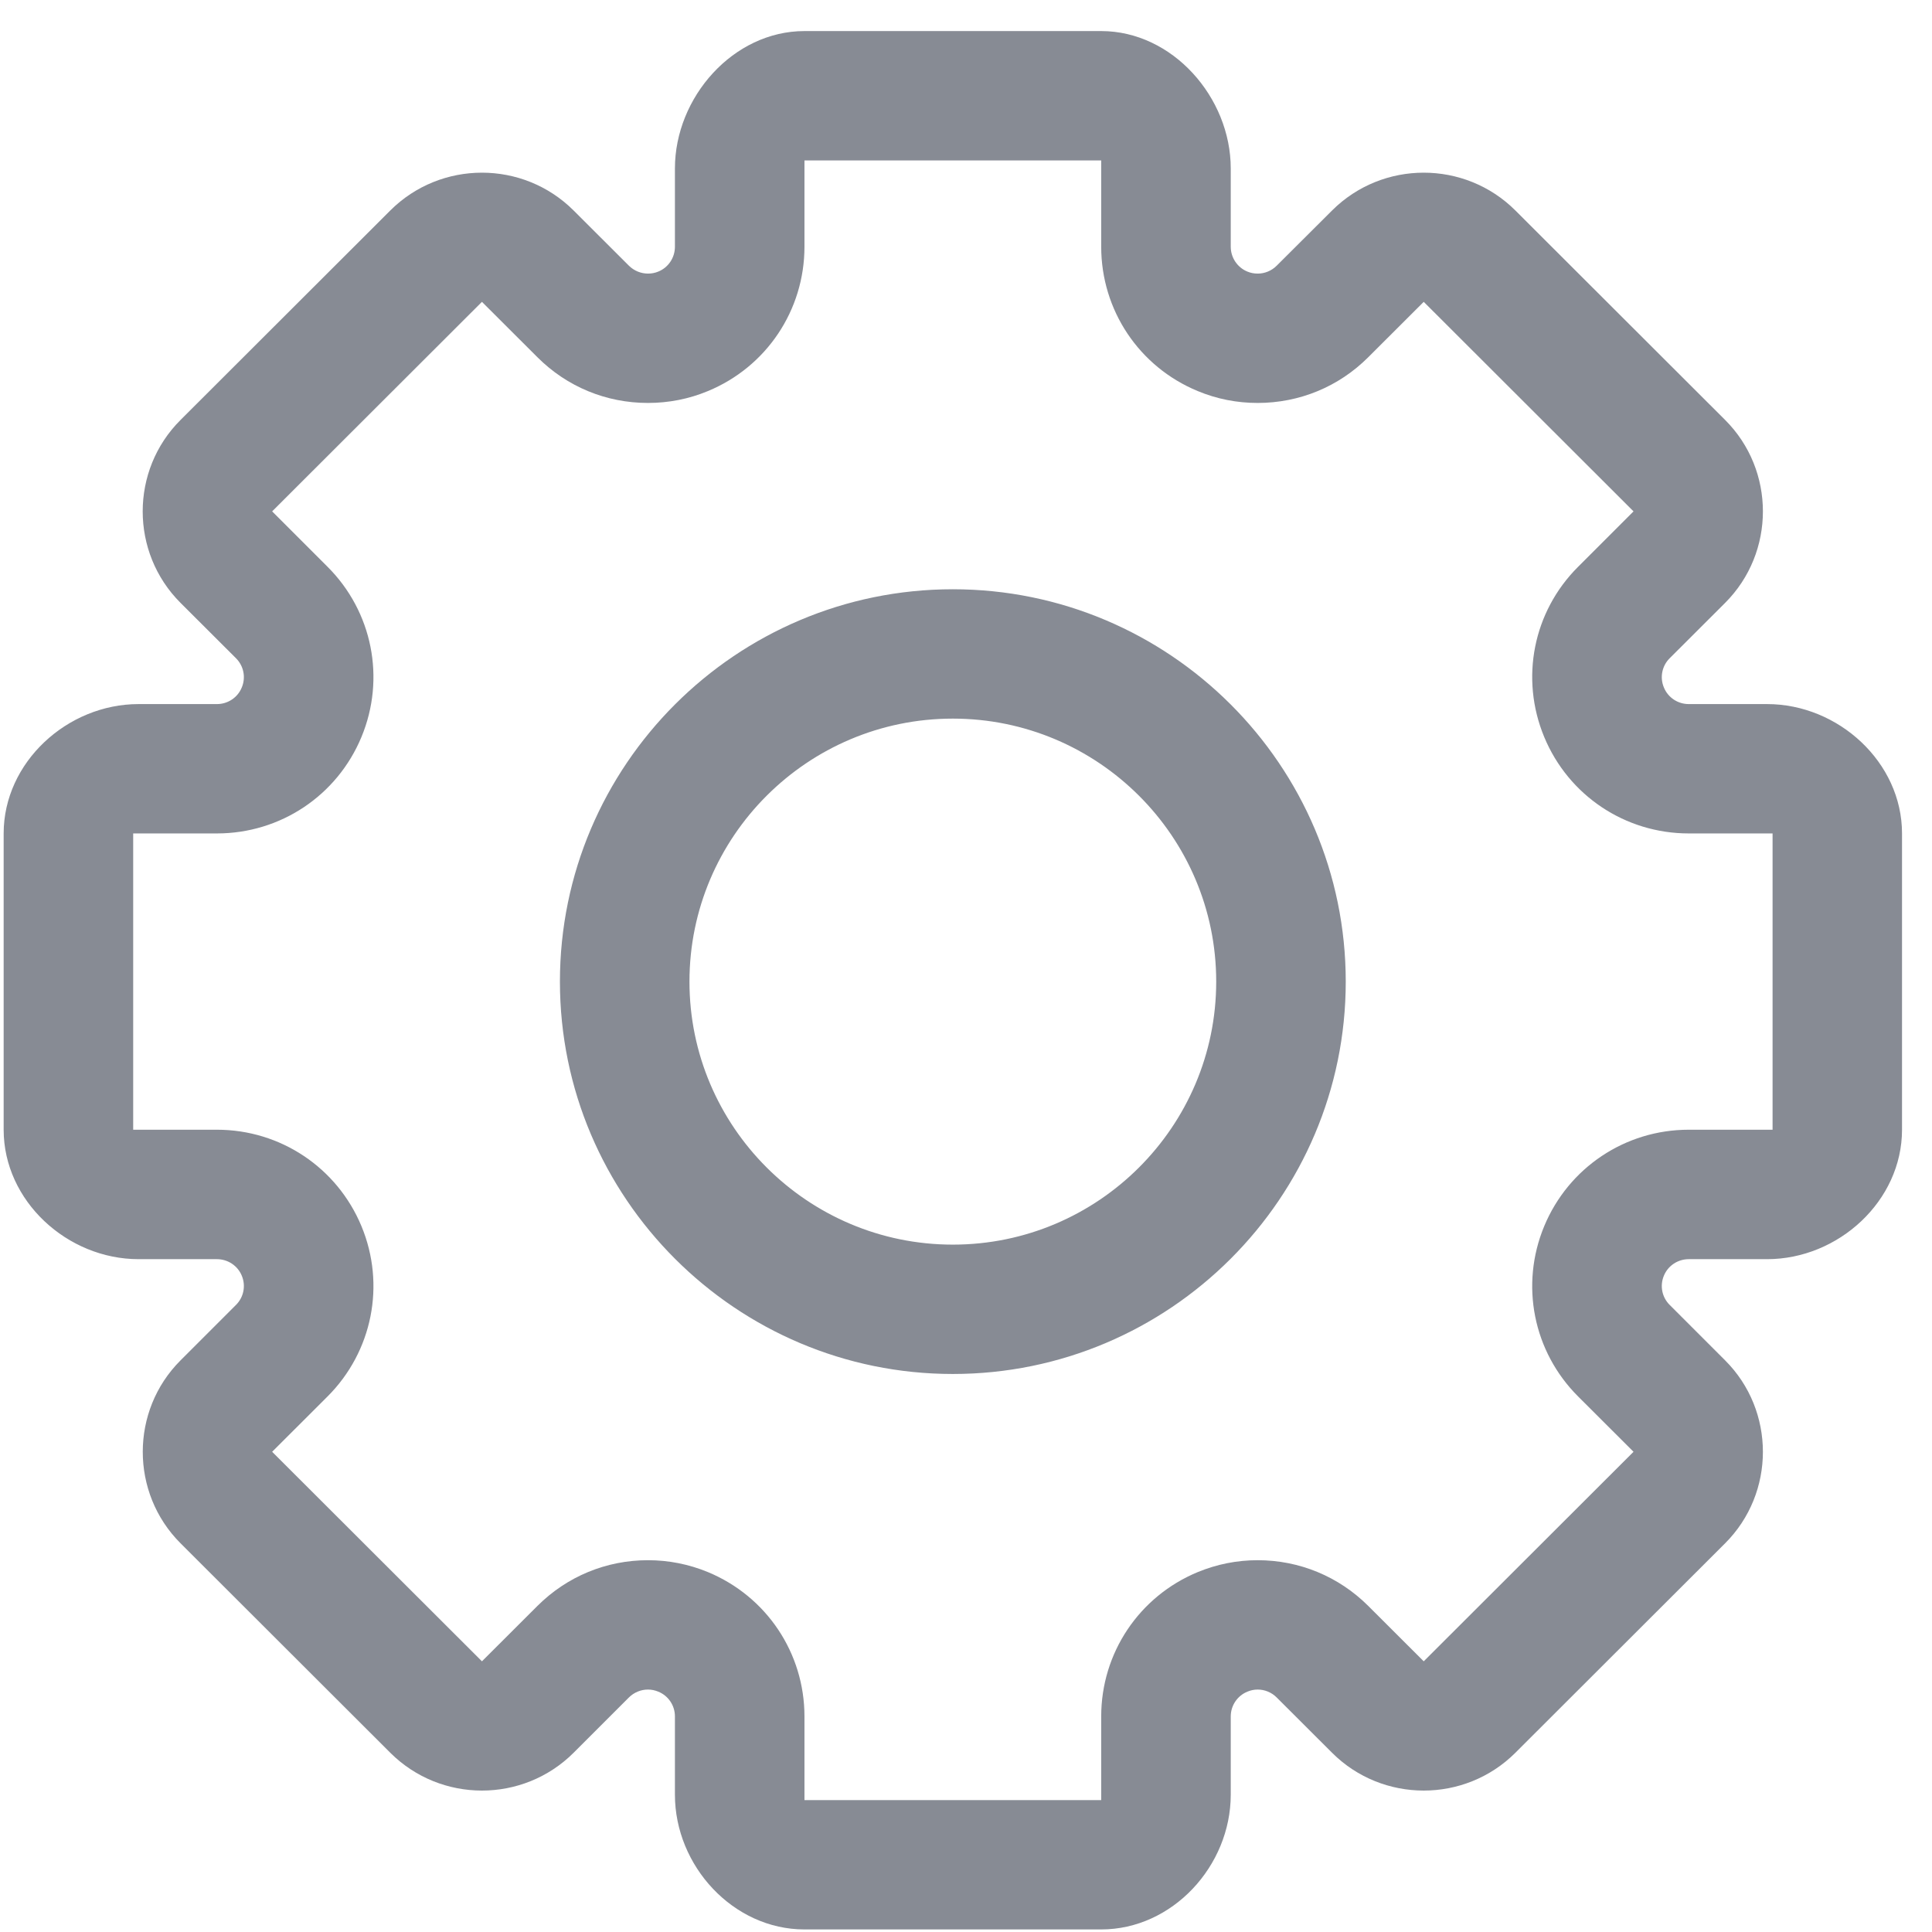
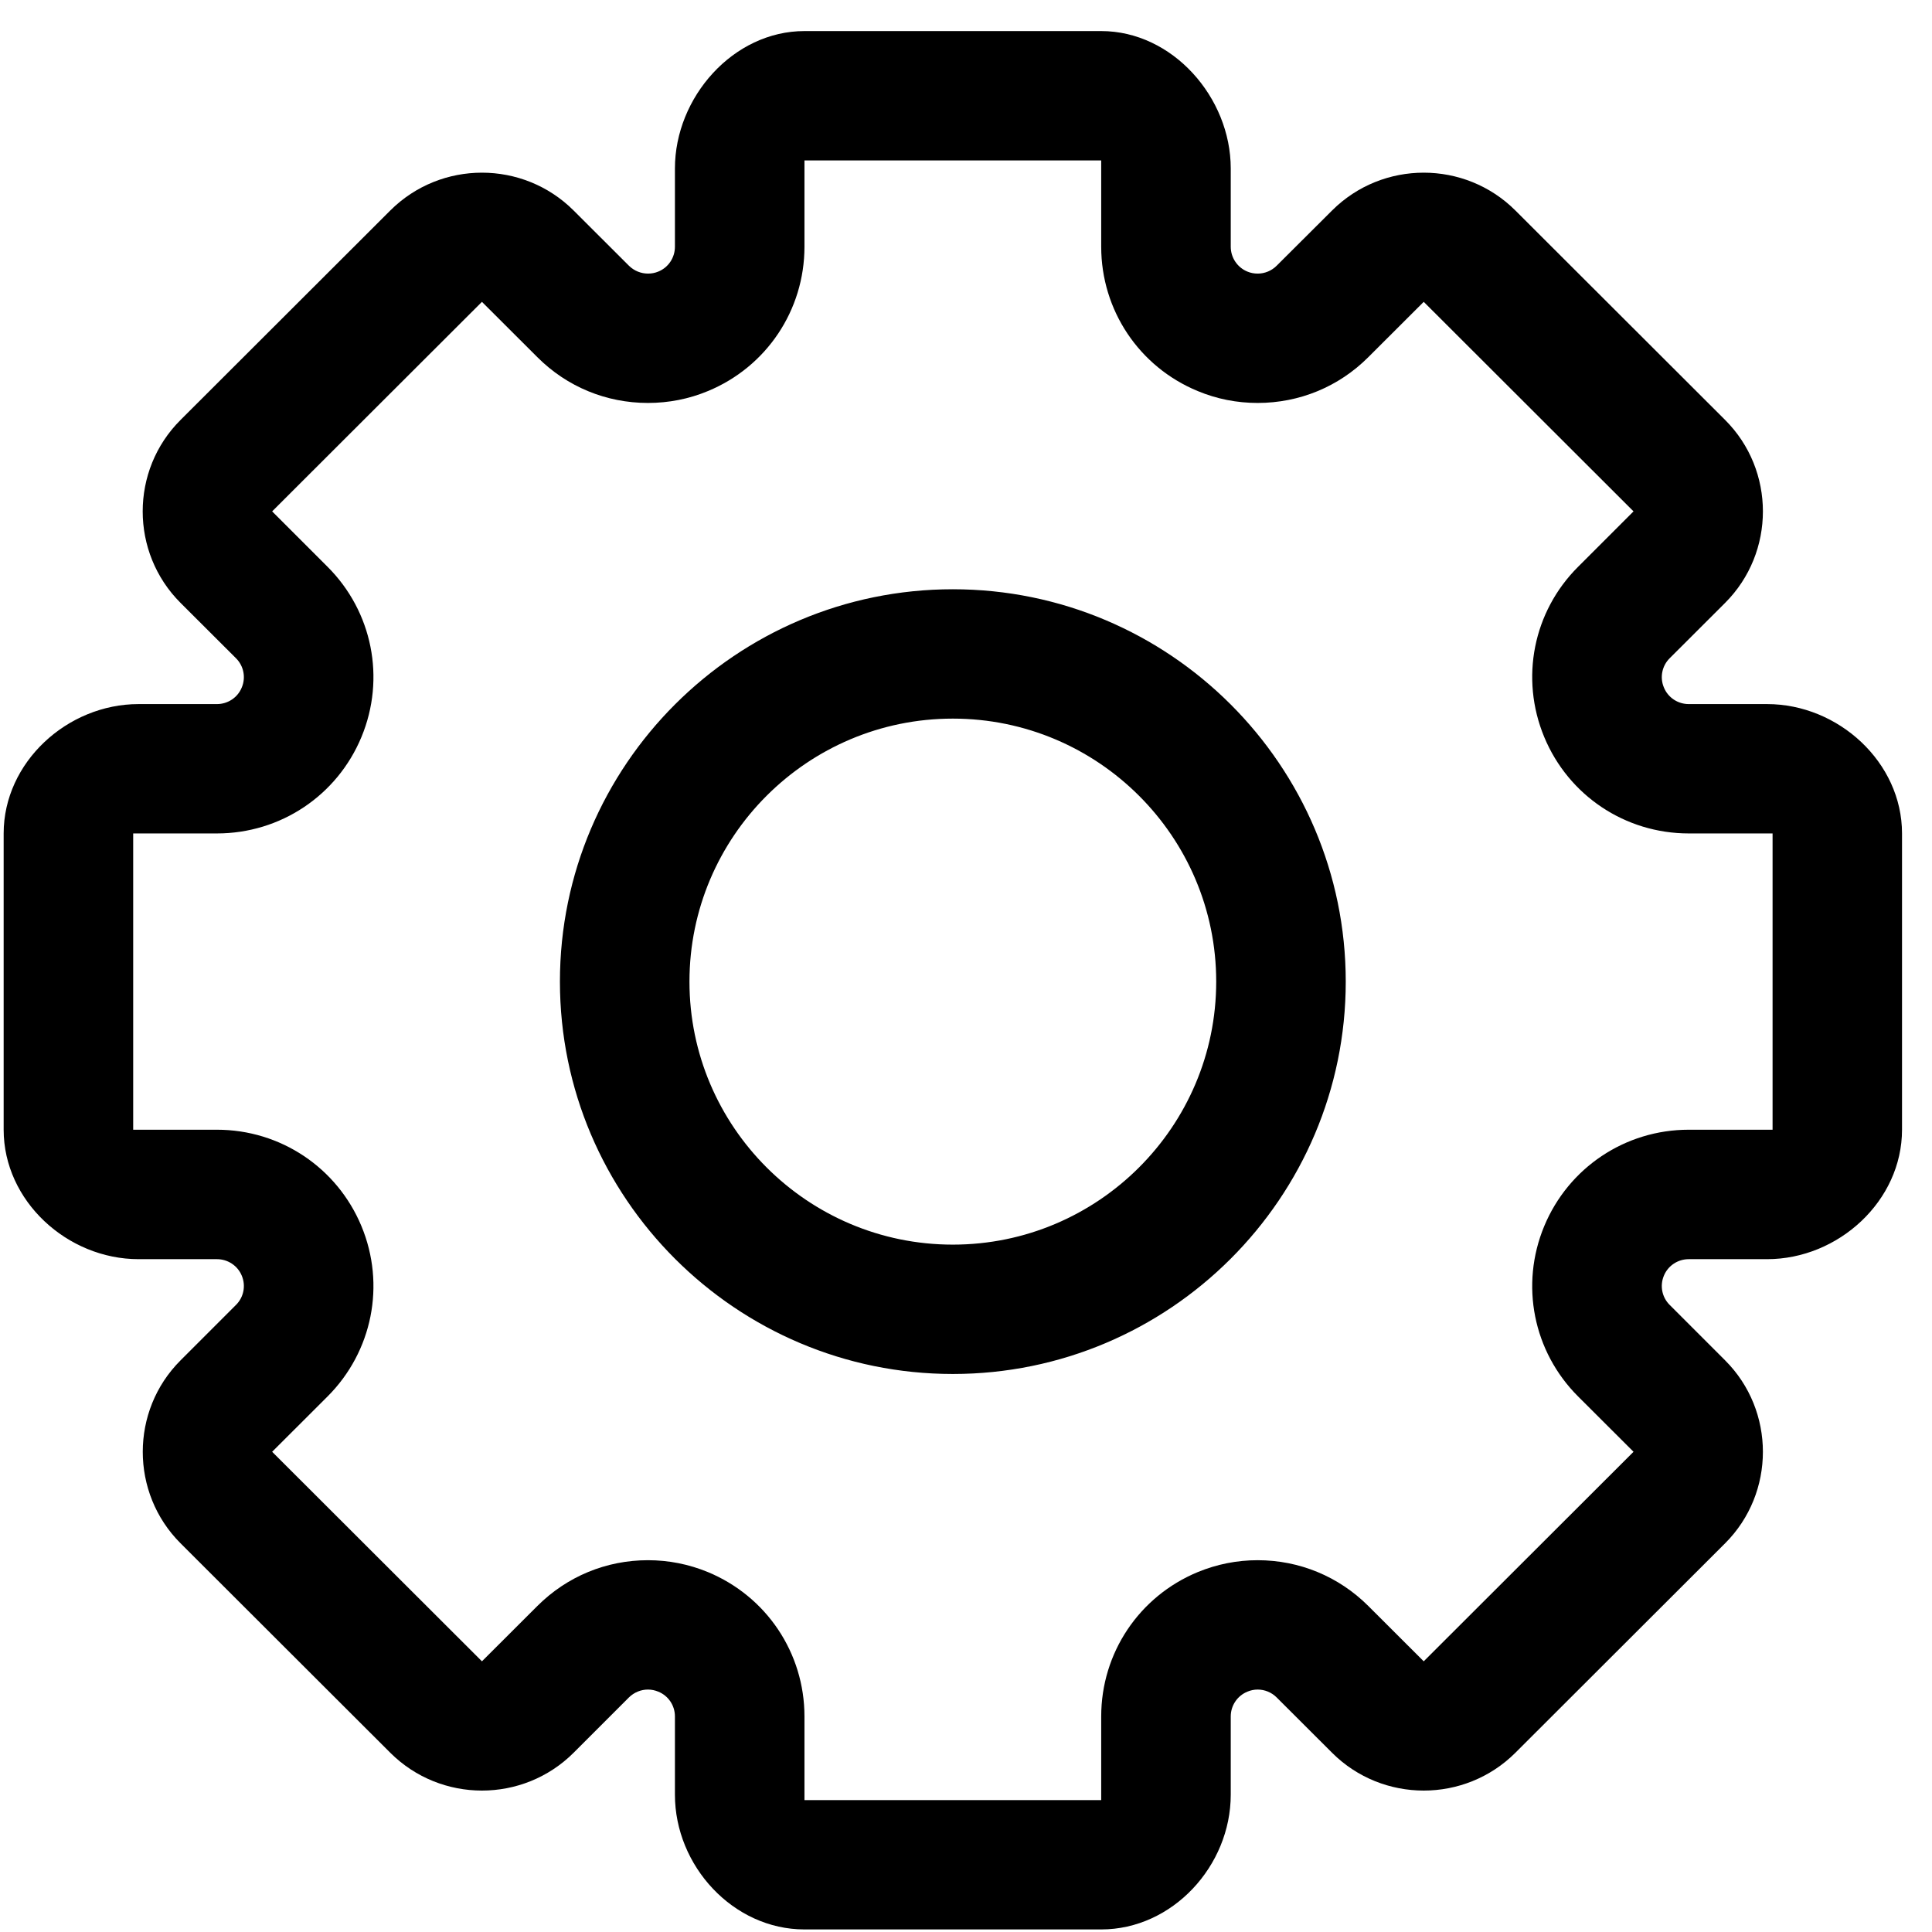
<svg xmlns="http://www.w3.org/2000/svg" t="1526026584062" class="icon" style="" viewBox="0 0 1024 1024" version="1.1" p-id="7137" width="128" height="128">
  <defs>
    <style type="text/css" />
  </defs>
-   <path d="M505.023 312.319c-114.834 0-208.252 93.272-208.252 207.96 0 114.639 93.418 207.96 208.252 207.96s208.252-93.321 208.252-207.96C713.274 405.592 619.857 312.319 505.023 312.319L505.023 312.319 505.023 312.319zM505.023 659.679c-76.992 0-139.594-62.553-139.594-139.4 0-76.895 62.601-139.399 139.594-139.399 76.991 0 139.593 62.504 139.593 139.399C644.615 597.127 582.015 659.679 505.023 659.679L505.023 659.679 505.023 659.679zM936.594 373.177l-41.524 0c-5.765 0-10.999-3.44-13.178-8.819-2.229-5.282-1.018-11.436 3.1-15.505l29.362-29.314c26.698-26.698 26.698-70.305 0-96.955L803.154 111.531c-13.373-13.327-30.961-20.012-48.549-20.012-17.588 0-35.177 6.685-48.549 20.012l-29.411 29.314c-2.715 2.714-6.349 4.168-10.031 4.168-1.889 0-3.731-0.34-5.475-1.067-5.33-2.18-8.819-7.413-8.819-13.178L652.32 89.29c0-37.696-30.913-72.825-68.658-72.825L426.383 16.465c-37.794 0-68.658 35.128-68.658 72.825l0 41.477c0 5.765-3.439 10.999-8.818 13.178-1.744 0.727-3.585 1.067-5.426 1.067-3.731 0-7.365-1.454-10.127-4.168L303.991 111.531c-13.373-13.327-30.961-20.012-48.549-20.012s-35.176 6.685-48.55 20.012L95.691 222.584c-26.746 26.649-26.746 70.257 0 96.955l29.363 29.314c4.118 4.07 5.328 10.223 3.1 15.505-2.18 5.379-7.413 8.819-13.179 8.819L73.452 373.178c-37.794 0-71.516 30.865-71.516 68.561l0 157.036c0 37.745 33.724 68.61 71.516 68.61l41.524 0c5.766 0 10.999 3.44 13.179 8.77 2.228 5.328 1.017 11.435-3.1 15.504l-29.363 29.362c-26.697 26.649-26.697 70.305 0 96.955l111.199 111.054c13.374 13.324 30.962 20.012 48.55 20.012s35.176-6.687 48.549-20.012l29.362-29.363c2.762-2.714 6.397-4.167 10.08-4.167 1.889 0 3.73 0.388 5.475 1.114 5.379 2.18 8.818 7.365 8.818 13.131l0 41.476c0 37.745 30.865 71.42 68.658 71.42l157.279 0c37.745 0 68.658-33.674 68.658-71.42l0-41.476c0-5.766 3.488-10.951 8.819-13.131 1.743-0.727 3.585-1.114 5.426-1.114 3.73 0 7.364 1.453 10.079 4.167l29.411 29.363c13.324 13.324 30.961 20.012 48.549 20.012 17.588 0 35.176-6.687 48.549-20.012l111.199-111.054c26.698-26.649 26.698-70.305 0-96.955L884.992 691.659c-4.119-4.07-5.329-10.176-3.1-15.504 2.18-5.33 7.413-8.77 13.178-8.77l41.524 0c37.794 0 71.517-30.865 71.517-68.61L1008.111 441.738C1008.111 404.042 974.388 373.177 936.594 373.177L936.594 373.177 936.594 373.177zM939.501 598.774l-44.432 0c-33.673 0-63.715 20.109-76.604 51.119-12.889 31.058-5.863 66.477 17.975 90.268l29.363 29.314-111.199 111.054-29.411-29.363c-15.65-15.601-36.485-24.226-58.628-24.226-10.95 0-21.609 2.132-31.737 6.299-31.106 12.889-51.167 42.881-51.167 76.508l0 44.335L426.383 954.082l0-44.335c0-33.627-20.108-63.619-51.166-76.508-10.127-4.167-20.787-6.299-31.785-6.299-22.144 0-42.93 8.625-58.58 24.226l-29.411 29.363-111.199-111.054 29.362-29.314c23.791-23.791 30.865-59.21 17.976-90.268-12.889-31.011-42.93-51.119-76.605-51.119L70.592 598.774 70.592 441.738l44.382 0c33.674 0 63.716-20.059 76.605-51.118s5.814-66.478-17.976-90.22l-29.362-29.362 111.199-111.054 29.411 29.362c15.65 15.65 36.437 24.226 58.58 24.226 10.949 0 21.657-2.083 31.785-6.298 31.058-12.841 51.166-42.882 51.166-76.508L426.382 85.026l157.279 0 0 45.739c0 33.626 20.059 63.667 51.167 76.508 10.127 4.214 20.787 6.298 31.737 6.298 22.143 0 42.978-8.576 58.628-24.226l29.411-29.362 111.199 111.054-29.363 29.362c-23.839 23.741-30.864 59.161-17.975 90.22s42.931 51.118 76.604 51.118l44.432 0L939.501 598.774 939.501 598.774 939.501 598.774z" p-id="7138" fill="#878B94" />
+   <path d="M505.023 312.319c-114.834 0-208.252 93.272-208.252 207.96 0 114.639 93.418 207.96 208.252 207.96s208.252-93.321 208.252-207.96C713.274 405.592 619.857 312.319 505.023 312.319L505.023 312.319 505.023 312.319zM505.023 659.679c-76.992 0-139.594-62.553-139.594-139.4 0-76.895 62.601-139.399 139.594-139.399 76.991 0 139.593 62.504 139.593 139.399C644.615 597.127 582.015 659.679 505.023 659.679L505.023 659.679 505.023 659.679zM936.594 373.177l-41.524 0c-5.765 0-10.999-3.44-13.178-8.819-2.229-5.282-1.018-11.436 3.1-15.505l29.362-29.314c26.698-26.698 26.698-70.305 0-96.955L803.154 111.531c-13.373-13.327-30.961-20.012-48.549-20.012-17.588 0-35.177 6.685-48.549 20.012l-29.411 29.314c-2.715 2.714-6.349 4.168-10.031 4.168-1.889 0-3.731-0.34-5.475-1.067-5.33-2.18-8.819-7.413-8.819-13.178L652.32 89.29c0-37.696-30.913-72.825-68.658-72.825L426.383 16.465c-37.794 0-68.658 35.128-68.658 72.825l0 41.477c0 5.765-3.439 10.999-8.818 13.178-1.744 0.727-3.585 1.067-5.426 1.067-3.731 0-7.365-1.454-10.127-4.168L303.991 111.531c-13.373-13.327-30.961-20.012-48.549-20.012s-35.176 6.685-48.55 20.012L95.691 222.584c-26.746 26.649-26.746 70.257 0 96.955l29.363 29.314c4.118 4.07 5.328 10.223 3.1 15.505-2.18 5.379-7.413 8.819-13.179 8.819L73.452 373.178c-37.794 0-71.516 30.865-71.516 68.561l0 157.036c0 37.745 33.724 68.61 71.516 68.61l41.524 0c5.766 0 10.999 3.44 13.179 8.77 2.228 5.328 1.017 11.435-3.1 15.504l-29.363 29.362c-26.697 26.649-26.697 70.305 0 96.955l111.199 111.054c13.374 13.324 30.962 20.012 48.55 20.012s35.176-6.687 48.549-20.012l29.362-29.363c2.762-2.714 6.397-4.167 10.08-4.167 1.889 0 3.73 0.388 5.475 1.114 5.379 2.18 8.818 7.365 8.818 13.131l0 41.476c0 37.745 30.865 71.42 68.658 71.42l157.279 0c37.745 0 68.658-33.674 68.658-71.42l0-41.476c0-5.766 3.488-10.951 8.819-13.131 1.743-0.727 3.585-1.114 5.426-1.114 3.73 0 7.364 1.453 10.079 4.167l29.411 29.363c13.324 13.324 30.961 20.012 48.549 20.012 17.588 0 35.176-6.687 48.549-20.012l111.199-111.054c26.698-26.649 26.698-70.305 0-96.955L884.992 691.659c-4.119-4.07-5.329-10.176-3.1-15.504 2.18-5.33 7.413-8.77 13.178-8.77l41.524 0c37.794 0 71.517-30.865 71.517-68.61L1008.111 441.738C1008.111 404.042 974.388 373.177 936.594 373.177L936.594 373.177 936.594 373.177zM939.501 598.774l-44.432 0c-33.673 0-63.715 20.109-76.604 51.119-12.889 31.058-5.863 66.477 17.975 90.268l29.363 29.314-111.199 111.054-29.411-29.363c-15.65-15.601-36.485-24.226-58.628-24.226-10.95 0-21.609 2.132-31.737 6.299-31.106 12.889-51.167 42.881-51.167 76.508l0 44.335L426.383 954.082l0-44.335c0-33.627-20.108-63.619-51.166-76.508-10.127-4.167-20.787-6.299-31.785-6.299-22.144 0-42.93 8.625-58.58 24.226l-29.411 29.363-111.199-111.054 29.362-29.314c23.791-23.791 30.865-59.21 17.976-90.268-12.889-31.011-42.93-51.119-76.605-51.119L70.592 598.774 70.592 441.738l44.382 0c33.674 0 63.716-20.059 76.605-51.118s5.814-66.478-17.976-90.22l-29.362-29.362 111.199-111.054 29.411 29.362c15.65 15.65 36.437 24.226 58.58 24.226 10.949 0 21.657-2.083 31.785-6.298 31.058-12.841 51.166-42.882 51.166-76.508L426.382 85.026l157.279 0 0 45.739c0 33.626 20.059 63.667 51.167 76.508 10.127 4.214 20.787 6.298 31.737 6.298 22.143 0 42.978-8.576 58.628-24.226l29.411-29.362 111.199 111.054-29.363 29.362c-23.839 23.741-30.864 59.161-17.975 90.22s42.931 51.118 76.604 51.118l44.432 0L939.501 598.774 939.501 598.774 939.501 598.774z" p-id="7138" fill="" />
</svg>
